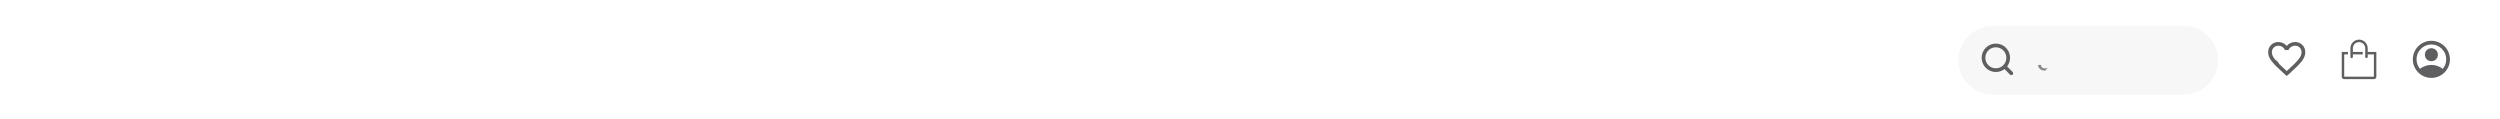
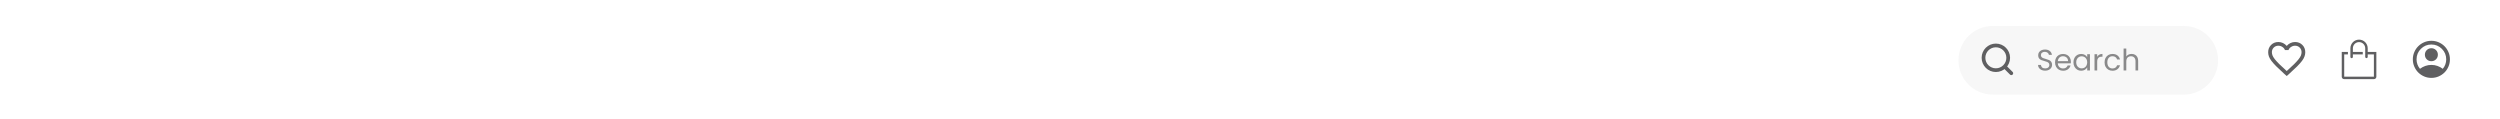
<svg xmlns="http://www.w3.org/2000/svg" width="1348" height="64" viewBox="0 0 1348 64" fill="none">
-   <path d="M1102.77 38.112C1102.03 38.112 1101.37 37.984 1100.78 37.728C1100.21 37.461 1099.75 37.099 1099.42 36.64C1099.09 36.171 1098.92 35.632 1098.91 35.024H1100.46C1100.52 35.547 1100.73 35.989 1101.1 36.352C1101.49 36.704 1102.04 36.88 1102.77 36.88C1103.46 36.88 1104.01 36.709 1104.4 36.368C1104.81 36.016 1105.01 35.024C1105.01 34.597 1104.89 34.251 1104.66 33.984C1104.42 33.717 1104.13 33.515 1103.78 33.376C1103.42 33.237 1102.95 33.088 1102.35 32.928C1101.62 32.736 1101.02 32.544 1100.58 32.352C1100.14 32.16 1099.76 31.861 1099.44 31.456C1099.13 31.04 1098.98 30.485 1098.98 29.792C1098.98 29.184 1099.13 28.645 1099.44 28.176C1099.75 27.707 1100.18 27.344 1100.74 27.088C1101.3 26.832 1101.95 26.704 1102.67 26.704C1103.72 26.704 1104.57 26.965 1105.23 27.488C1105.9 28.011 1106.28 28.704 1106.37 29.568H1104.77C1104.71 29.141 1104.49 28.768 1104.1 28.448C1103.7 28.117 1103.18 27.952 1102.53 27.952C1101.92 27.952 1101.42 28.112 1101.04 28.432C1100.66 28.741 1100.46 29.179 1100.46 29.744C1100.46 30.149 1100.58 30.48 1100.8 30.736C1101.03 30.992 1101.32 31.189 1101.65 31.328C1101.99 31.456 1102.46 31.605 1103.07 31.776C1103.81 31.979 1104.4 32.181 1104.85 32.384C1105.3 32.576 1105.68 32.88 1106 33.296C1106.32 33.701 1106.48 34.256 1106.48 34.96C1106.48 35.504 1106.34 36.016 1106.05 36.496C1105.76 36.976 1105.33 37.365 1104.77 37.664C1104.2 37.963 1103.54 38.112 1102.77 38.112ZM1116.62 33.28C1116.62 33.557 1116.61 33.851 1116.57 34.16H1109.57C1109.62 35.024 1109.91 35.701 1110.45 36.192C1110.99 36.672 1111.65 36.912 1112.41 36.912C1113.04 36.912 1113.57 36.768 1113.98 36.48C1114.41 36.181 1114.71 35.787 1114.88 35.296H1116.45C1116.21 36.139 1116.74 36.827 1115.04 37.36C1114.33 37.883 1113.46 38.144 1112.41 38.144C1111.58 38.144 1110.84 37.957 1110.17 37.584C1109.52 37.211 1109.01 36.683 1108.64 36C1108.27 35.307 1108.08 34.507 1108.08 33.6C1108.08 32.693 1108.26 31.899 1108.62 31.216C1108.99 30.533 1109.49 30.011 1110.14 29.648C1110.8 29.275 1111.56 29.088 1112.41 29.088C1113.25 29.088 1113.98 29.269 1114.62 29.632C1115.26 29.995 1115.75 30.496 1116.09 31.136C1116.45 31.765 1116.62 32.48 1116.62 33.28ZM1115.12 32.976C1115.12 32.421 1115 31.947 1114.75 31.552C1114.51 31.147 1114.17 30.843 1113.74 30.64C1113.33 30.427 1112.86 30.32 1112.35 30.32C111.61 30.32 1110.99 30.555 1110.46 31.024C1109.95 31.493 1109.66 32.144 1109.58 32.976H1115.12ZM1118 33.584C1118 32.688 1118.18 31.904 1118.54 31.232C1118.91 30.549 1119.4 30.021 1120.03 29.648C1120.67 29.275 1121.38 29.088 1122.16 29.088C1122.93 29.088 1123.6 29.253 1124.16 29.584C1124.73 29.915 1125.15 30.331 1125.42 30.832V29.232H1126.9V38H1125.42V36.368C1125.14 36.88 1124.7 37.307 1124.13 37.648C1123.56 37.979 1122.9 38.144 1122.14 38.144C1121.37 38.144 1120.66 37.952 1120.03 37.568C1119.4 37.184 1118.91 36.645 1118.54 35.952C1118.18 35.259 1118 34.469 1118 33.584ZM1125.42 33.6C1125.42 32.939 1125.29 32.363 1125.02 31.872C1124.76 31.381 1124.4 31.008 1123.94 30.752C1123.49 30.485 1122.99 30.352 1122.45 30.352C1121.9 30.352 1121.41 30.48 1120.96 30.736C1120.51 30.992 1120.16 31.365 1119.89 31.856C1119.62 32.347 1119.49 32.923 1119.49 33.584C1119.49 34.256 1119.62 34.843 1119.89 35.344C1120.16 35.835 1120.51 36.213 1120.96 36.48C1121.41 36.736 1121.9 36.864 1122.45 36.864C1122.99 36.864 1123.49 36.736 1123.94 36.48C1124.4 36.213 1124.76 35.835 1125.02 35.344C1125.29 34.843 1125.42 34.261 1125.42 33.6ZM1130.81 30.656C1131.07 30.155 1131.43 29.765 1131.9 29.488C1132.38 29.211 1132.96 29.072 1133.65 29.072V30.576H1133.26C1131.63 30.576 1130.81 31.461 1130.81 33.232V38H1129.36V29.232H1130.81V30.656ZM1134.78 33.6C1134.78 32.693 1134.96 31.904 1135.33 31.232C1135.69 30.549 1136.19 30.021 1136.83 29.648C1137.48 29.275 1138.22 29.088 1139.05 29.088C1140.13 29.088 1141.02 29.349 1141.71 29.872C1142.41 30.395 1142.88 31.12 1143.1 32.048H1141.53C1141.38 31.515 1141.09 31.093 1140.65 30.784C1140.23 30.475 1139.69 30.32 1139.05 30.32C1138.22 30.32 1137.55 30.608 1137.04 31.184C1136.53 31.749 1136.27 32.555 1136.27 33.6C1136.27 34.656 1136.53 35.472 1137.04 36.048C1137.55 36.624 1138.22 36.912 1139.05 36.912C1139.69 36.912 1140.23 36.763 1140.65 36.464C1141.08 36.165 1141.37 35.739 1141.53 35.184H1143.1C1142.87 36.08 1142.4 36.8 1141.69 37.344C1140.99 37.877 1140.11 38.144 1139.05 38.144C1138.22 38.144 1137.48 37.957 1136.83 37.584C1136.19 37.211 1135.69 36.683 1135.33 36C1134.96 35.317 1134.78 34.517 1134.78 33.6ZM1149.4 29.072C1150.06 29.072 1150.66 29.216 1151.19 29.504C1151.72 29.781 1152.14 30.203 1152.44 30.768C1152.75 31.333 1152.9 32.021 1152.9 32.832V38H1151.46V33.04C1151.46 32.165 1151.24 31.499 1150.8 31.04C1150.37 30.571 1149.77 30.336 1149.01 30.336C1148.24 30.336 1147.63 30.576 1147.17 31.056C1146.72 31.536 1146.5 32.235 1146.5 33.152V38H1145.04V26.16H1146.5V30.48C1146.79 30.032 1147.18 29.685 1147.68 29.44C1148.2 29.195 1148.77 29.072 1149.4 29.072Z" fill="#767677" />
+   <path d="M1102.77 38.112C1102.03 38.112 1101.37 37.984 1100.78 37.728C1100.21 37.461 1099.75 37.099 1099.42 36.64C1099.09 36.171 1098.92 35.632 1098.91 35.024H1100.46C1100.52 35.547 1100.73 35.989 1101.1 36.352C1101.49 36.704 1102.04 36.88 1102.77 36.88C1103.46 36.88 1104.01 36.709 1104.4 36.368C1104.81 36.016 1105.01 35.568 1105.01 35.024C1105.01 34.597 1104.89 34.251 1104.66 33.984C1104.42 33.717 1104.13 33.515 1103.78 33.376C1103.42 33.237 1102.95 33.088 1102.35 32.928C1101.62 32.736 1101.02 32.544 1100.58 32.352C1100.14 32.16 1099.76 31.861 1099.44 31.456C1099.13 31.04 1098.98 30.485 1098.98 29.792C1098.98 29.184 1099.13 28.645 1099.44 28.176C1099.75 27.707 1100.18 27.344 1100.74 27.088C1101.3 26.832 1101.95 26.704 1102.67 26.704C1103.72 26.704 1104.57 26.965 1105.23 27.488C1105.9 28.011 1106.28 28.704 1106.37 29.568H1104.77C1104.71 29.141 1104.49 28.768 1104.1 28.448C1103.7 28.117 1103.18 27.952 1102.53 27.952C1101.92 27.952 1101.42 28.112 1101.04 28.432C1100.66 28.741 1100.46 29.179 1100.46 29.744C1100.46 30.149 1100.58 30.48 1100.8 30.736C1101.03 30.992 1101.32 31.189 1101.65 31.328C1101.99 31.456 1102.46 31.605 1103.07 31.776C1103.81 31.979 1104.4 32.181 1104.85 32.384C1105.3 32.576 1105.68 32.88 1106 33.296C1106.32 33.701 1106.48 34.256 1106.48 34.96C1106.48 35.504 1106.34 36.016 1106.05 36.496C1105.76 36.976 1105.33 37.365 1104.77 37.664C1104.2 37.963 1103.54 38.112 1102.77 38.112ZM1116.62 33.28C1116.62 33.557 1116.61 33.851 1116.57 34.16H1109.57C1109.62 35.024 1109.91 35.701 1110.45 36.192C1110.99 36.672 1111.65 36.912 1112.41 36.912C1113.04 36.912 1113.57 36.768 1113.98 36.48C1114.41 36.181 1114.71 35.787 1114.88 35.296H1116.45C1116.21 36.139 1115.74 36.827 1115.04 37.36C1114.33 37.883 1113.46 38.144 1112.41 38.144C1111.58 38.144 1110.84 37.957 1110.17 37.584C1109.52 37.211 1109.01 36.683 1108.64 36C1108.27 35.307 1108.08 34.507 1108.08 33.6C1108.08 32.693 1108.26 31.899 1108.62 31.216C1108.99 30.533 1109.49 30.011 1110.14 29.648C1110.8 29.275 1111.56 29.088 1112.41 29.088C1113.25 29.088 1113.98 29.269 1114.62 29.632C1115.26 29.995 1115.75 30.496 1116.09 31.136C1116.45 31.765 1116.62 32.48 1116.62 33.28ZM1115.12 32.976C1115.12 32.421 1115 31.947 1114.75 31.552C1114.51 31.147 1114.17 30.843 1113.74 30.64C1113.33 30.427 1112.86 30.32 1112.35 30.32C1111.61 30.32 1110.99 30.555 1110.46 31.024C1109.95 31.493 1109.66 32.144 1109.58 32.976H1115.12ZM1118 33.584C1118 32.688 1118.18 31.904 1118.54 31.232C1118.91 30.549 1119.4 30.021 1120.03 29.648C1120.67 29.275 1121.38 29.088 1122.16 29.088C1122.93 29.088 1123.6 29.253 1124.16 29.584C1124.73 29.915 1125.15 30.331 1125.42 30.832V29.232H1126.9V38H1125.42V36.368C1125.14 36.88 1124.7 37.307 1124.13 37.648C1123.56 37.979 1122.9 38.144 1122.14 38.144C1121.37 38.144 1120.66 37.952 1120.03 37.568C1119.4 37.184 1118.91 36.645 1118.54 35.952C1118.18 35.259 1118 34.469 1118 33.584ZM1125.42 33.6C1125.42 32.939 1125.29 32.363 1125.02 31.872C1124.76 31.381 1124.4 31.008 1123.94 30.752C1123.49 30.485 1122.99 30.352 1122.45 30.352C1121.9 30.352 1121.41 30.48 1120.96 30.736C1120.51 30.992 1120.16 31.365 1119.89 31.856C1119.62 32.347 1119.49 32.923 1119.49 33.584C1119.49 34.256 1119.62 34.843 1119.89 35.344C1120.16 35.835 1120.51 36.213 1120.96 36.48C1121.41 36.736 1121.9 36.864 1122.45 36.864C1122.99 36.864 1123.49 36.736 1123.94 36.48C1124.4 36.213 1124.76 35.835 1125.02 35.344C1125.29 34.843 1125.42 34.261 1125.42 33.6ZM1130.81 30.656C1131.07 30.155 1131.43 29.765 1131.9 29.488C1132.38 29.211 1132.96 29.072 1133.65 29.072V30.576H1133.26C1131.63 30.576 1130.81 31.461 1130.81 33.232V38H1129.36V29.232H1130.81V30.656ZM1134.78 33.6C1134.78 32.693 1134.96 31.904 1135.33 31.232C1135.69 30.549 1136.19 30.021 1136.83 29.648C1137.48 29.275 1138.22 29.088 1139.05 29.088C1140.13 29.088 1141.02 29.349 1141.71 29.872C1142.41 30.395 1142.88 31.12 1143.1 32.048H1141.53C1141.38 31.515 1141.09 31.093 1140.65 30.784C1140.23 30.475 1139.69 30.32 1139.05 30.32C1138.22 30.32 1137.55 30.608 1137.04 31.184C1136.53 31.749 1136.27 32.555 1136.27 33.6C1136.27 34.656 1136.53 35.472 1137.04 36.048C1137.55 36.624 1138.22 36.912 1139.05 36.912C1139.69 36.912 1140.23 36.763 1140.65 36.464C1141.08 36.165 1141.37 35.739 1141.53 35.184H1143.1C1142.87 36.08 1142.4 36.8 1141.69 37.344C1140.99 37.877 1140.11 38.144 1139.05 38.144C1138.22 38.144 1137.48 37.957 1136.83 37.584C1136.19 37.211 1135.69 36.683 1135.33 36C1134.96 35.317 1134.78 34.517 1134.78 33.6ZM1149.4 29.072C1150.06 29.072 1150.66 29.216 1151.19 29.504C1151.72 29.781 1152.14 30.203 1152.44 30.768C1152.75 31.333 1152.9 32.021 1152.9 32.832V38H1151.46V33.04C1151.46 32.165 1151.24 31.499 1150.8 31.04C1150.37 30.571 1149.77 30.336 1149.01 30.336C1148.24 30.336 1147.63 30.576 1147.17 31.056C1146.72 31.536 1146.5 32.235 1146.5 33.152V38H1145.04V26.16H1146.5V30.48C1146.79 30.032 1147.18 29.685 1147.68 29.44C1148.2 29.195 1148.77 29.072 1149.4 29.072Z" fill="#767677" />
  <rect x="1056" y="14" width="140" height="37" rx="18.5" fill="#D9D9D9" fill-opacity="0.2" />
  <path d="M1084.5 39.5L1080.88 35.875M1082.83 31.167C1082.83 34.849 1079.85 37.833 1076.17 37.833C1072.48 37.833 1069.5 34.849 1069.5 31.167C1069.5 27.485 1072.48 24.5 1076.17 24.5C1079.85 24.5 1082.83 27.485 1082.83 31.167Z" stroke="#5F5F61" stroke-width="2" stroke-linecap="round" stroke-linejoin="round" />
-   <path d="M1233 41L1231.55 39.7C1229.87 38.183 1228.48 36.875 1227.38 35.775C1226.28 34.675 1225.4 33.692 1224.75 32.825C1224.1 31.942 1223.64 31.133 1223.38 30.4C1223.12 29.667 1223 28.917 1223 28.15C1223 26.583 1223.53 25.275 1224.58 24.225C1225.63 23.175 1226.93 22.65 1228.5 22.65C1229.37 22.65 1230.19 22.833 1230.98 23.2C1231.76 23.567 1232.43 24.083 1233 24.75C1233.57 24.083 1234.24 23.567 1235.03 23.2C1235.81 22.833 1236.63 22.65 1237.5 22.65C1239.07 22.65 1240.38 23.175 1241.43 24.225C1242.48 25.275 1243 26.583 1243 28.15C1243 28.917 1242.87 29.667 1242.6 30.4C1242.35 31.133 1241.9 31.942 1241.25 32.825C1240.6 33.692 1239.73 34.675 1238.63 35.775C1237.53 36.875 1236.13 38.183 1234.45 39.7L1233 41ZM1233 38.3C1234.6 36.867 1235.92 35.642 1236.95 34.625C1237.98 33.592 1238.8 32.7 1239.4 31.95C1240 31.183 1240.42 30.508 1240.65 29.925C1240.88 29.325 1241 28.733 1241 28.15C1241 27.15 1240.67 26.317 1240 25.65C1239.33 24.983 1238.5 24.65 1237.5 24.65C1236.72 24.65 1235.99 24.875 1235.33 25.325C1234.66 25.758 1234.2 26.317 1233.95 27H1232.05C1231.8 26.317 1231.34 25.758 1230.68 25.325C1230.01 24.875 1229.28 24.65 1228.5 24.65C1227.5 24.65 1226.67 24.983 1226 25.65C1225.33 26.317 1225 27.15 1225 28.15C1225 28.733 1225.12 29.325 1225.35 29.925C1225.58 30.508 1226 31.189 1226.6 31.95C1227.2 32.7 1228.02 32.7 1229.05 34.625C1230.08 35.642 1231.4 36.867 1233 38.3Z" fill="#5F5F61" />
+   <path d="M1233 41L1231.55 39.7C1229.87 38.183 1228.48 36.875 1227.38 35.775C1226.28 34.675 1225.4 33.692 1224.75 32.825C1224.1 31.942 1223.64 31.133 1223.38 30.4C1223.12 29.667 1223 28.917 1223 28.15C1223 26.583 1223.53 25.275 1224.58 24.225C1225.63 23.175 1226.93 22.65 1228.5 22.65C1229.37 22.65 1230.19 22.833 1230.98 23.2C1231.76 23.567 1232.43 24.083 1233 24.75C1233.57 24.083 1234.24 23.567 1235.03 23.2C1235.81 22.833 1236.63 22.65 1237.5 22.65C1239.07 22.65 1240.38 23.175 1241.43 24.225C1242.48 25.275 1243 26.583 1243 28.15C1243 28.917 1242.87 29.667 1242.6 30.4C1242.35 31.133 1241.9 31.942 1241.25 32.825C1240.6 33.692 1239.73 34.675 1238.63 35.775C1237.53 36.875 1236.13 38.183 1234.45 39.7L1233 41ZM1233 38.3C1234.6 36.867 1235.92 35.642 1236.95 34.625C1237.98 33.592 1238.8 32.7 1239.4 31.95C1240 31.183 1240.42 30.508 1240.65 29.925C1240.88 29.325 1241 28.733 1241 28.15C1241 27.15 1240.67 26.317 1240 25.65C1239.33 24.983 1238.5 24.65 1237.5 24.65C1236.72 24.65 1235.99 24.875 1235.33 25.325C1234.66 25.758 1234.2 26.317 1233.95 27H1232.05C1231.8 26.317 1231.34 25.758 1230.68 25.325C1230.01 24.875 1229.28 24.65 1228.5 24.65C1227.5 24.65 1226.67 24.983 1226 25.65C1225.33 26.317 1225 27.15 1225 28.15C1225 28.733 1225.12 29.325 1225.35 29.925C1225.58 30.508 1226 31.183 1226.6 31.95C1227.2 32.7 1228.02 33.592 1229.05 34.625C1230.08 35.642 1231.4 36.867 1233 38.3Z" fill="#5F5F61" />
  <path d="M1276.67 28V26.033C1276.67 25.421 1276.55 24.814 1276.31 24.247C1276.08 23.681 1275.73 23.167 1275.3 22.733C1274.87 22.3 1274.35 21.956 1273.79 21.722C1273.22 21.487 1272.61 21.367 1272 21.367C1271.39 21.367 1270.78 21.487 1270.21 21.722C1269.65 21.956 1269.13 22.3 1268.7 22.733C1268.27 23.167 1267.92 23.681 1267.69 24.247C1267.45 24.814 1267.33 25.421 1267.33 26.033V30.7C1267.33 30.877 1267.4 31.046 1267.53 31.171C1267.65 31.296 1267.82 31.367 1268 31.367C1268.18 31.367 1268.35 31.296 1268.47 31.171C1268.6 31.046 1268.67 30.877 1268.67 30.7V29.333H1274V28H1268.67V26.033C1268.67 25.149 1269.02 24.301 1269.64 23.676C1270.27 23.051 1271.12 22.7 1272 22.7C1272.88 22.7 1273.73 23.051 1274.36 23.676C1274.98 24.301 1275.33 25.149 1275.33 26.033V30.667C1275.33 30.843 1275.4 31.013 1275.53 31.138C1275.65 31.263 1275.82 31.333 1276 31.333C1276.18 31.333 1276.35 31.263 1276.47 31.138C1276.6 31.013 1276.67 30.843 1276.67 30.667V29.333H1280V41.333H1264V29.333H1266V28H1262.67V41.393C1262.67 41.731 1262.8 42.055 1263.04 42.294C1263.28 42.532 1263.6 42.667 1263.94 42.667H1280.06C1280.4 42.667 1280.72 42.532 1280.96 42.294C1281.2 42.055 1281.33 41.731 1281.33 41.393V28H1276.67Z" fill="#5F5F61" />
  <path d="M1304.85 37.1C1305.7 36.45 1306.65 35.938 1307.7 35.562C1308.75 35.188 1309.85 35 1311 35C1312.15 35 1313.25 35.188 1314.3 35.562C1315.35 35.938 1316.3 36.45 1317.15 37.1C1317.73 36.417 1318.19 35.642 1318.51 34.775C1318.84 33.908 1319 32.983 1319 32C1319 29.783 1318.22 27.896 1316.66 26.337C1315.1 24.779 1313.22 24 1311 24C1308.78 24 1306.9 24.779 1305.34 26.337C1303.78 27.896 1303 29.783 1303 32C1303 32.983 1303.16 33.908 1303.49 34.775C1303.81 35.642 1304.27 36.417 1304.85 37.1ZM1311 33C1310.02 33 1309.19 32.663 1308.51 31.988C1307.84 31.312 1307.5 30.483 1307.5 29.5C1307.5 28.517 1307.84 27.688 1308.51 27.012C1309.19 26.337 1310.02 26 1311 26C1311.98 26 1312.81 26.337 1313.49 27.012C1314.16 27.688 1314.5 28.517 1314.5 29.5C1314.5 30.483 1314.16 31.312 1313.49 31.988C1312.81 32.663 1311.98 33 1311 33ZM1311 42C1309.62 42 1308.32 41.737 1307.1 41.212C1305.88 40.688 1304.83 39.975 1303.92 39.075C1303.02 38.175 1302.31 37.117 1301.79 35.9C1301.26 34.683 1301 33.383 1301 32C1301 30.617 1301.26 29.317 1301.79 28.1C1302.31 26.883 1303.02 25.825 1303.92 24.925C1304.83 24.025 1305.88 23.312 1307.1 22.788C1308.32 22.262 1309.62 22 1311 22C1312.38 22 1313.68 22.262 1314.9 22.788C1316.12 23.312 1317.18 24.025 1318.08 24.925C1318.98 25.825 1319.69 26.883 1320.21 28.1C1320.74 29.317 1321 30.617 1321 32C1321 33.383 1320.74 34.683 1320.21 35.9C1319.69 37.117 1318.98 38.175 1318.08 39.075C1317.18 39.975 1316.12 40.688 1314.9 41.212C1313.68 41.737 1312.38 42 1311 42Z" fill="#5F5F61" />
</svg>
